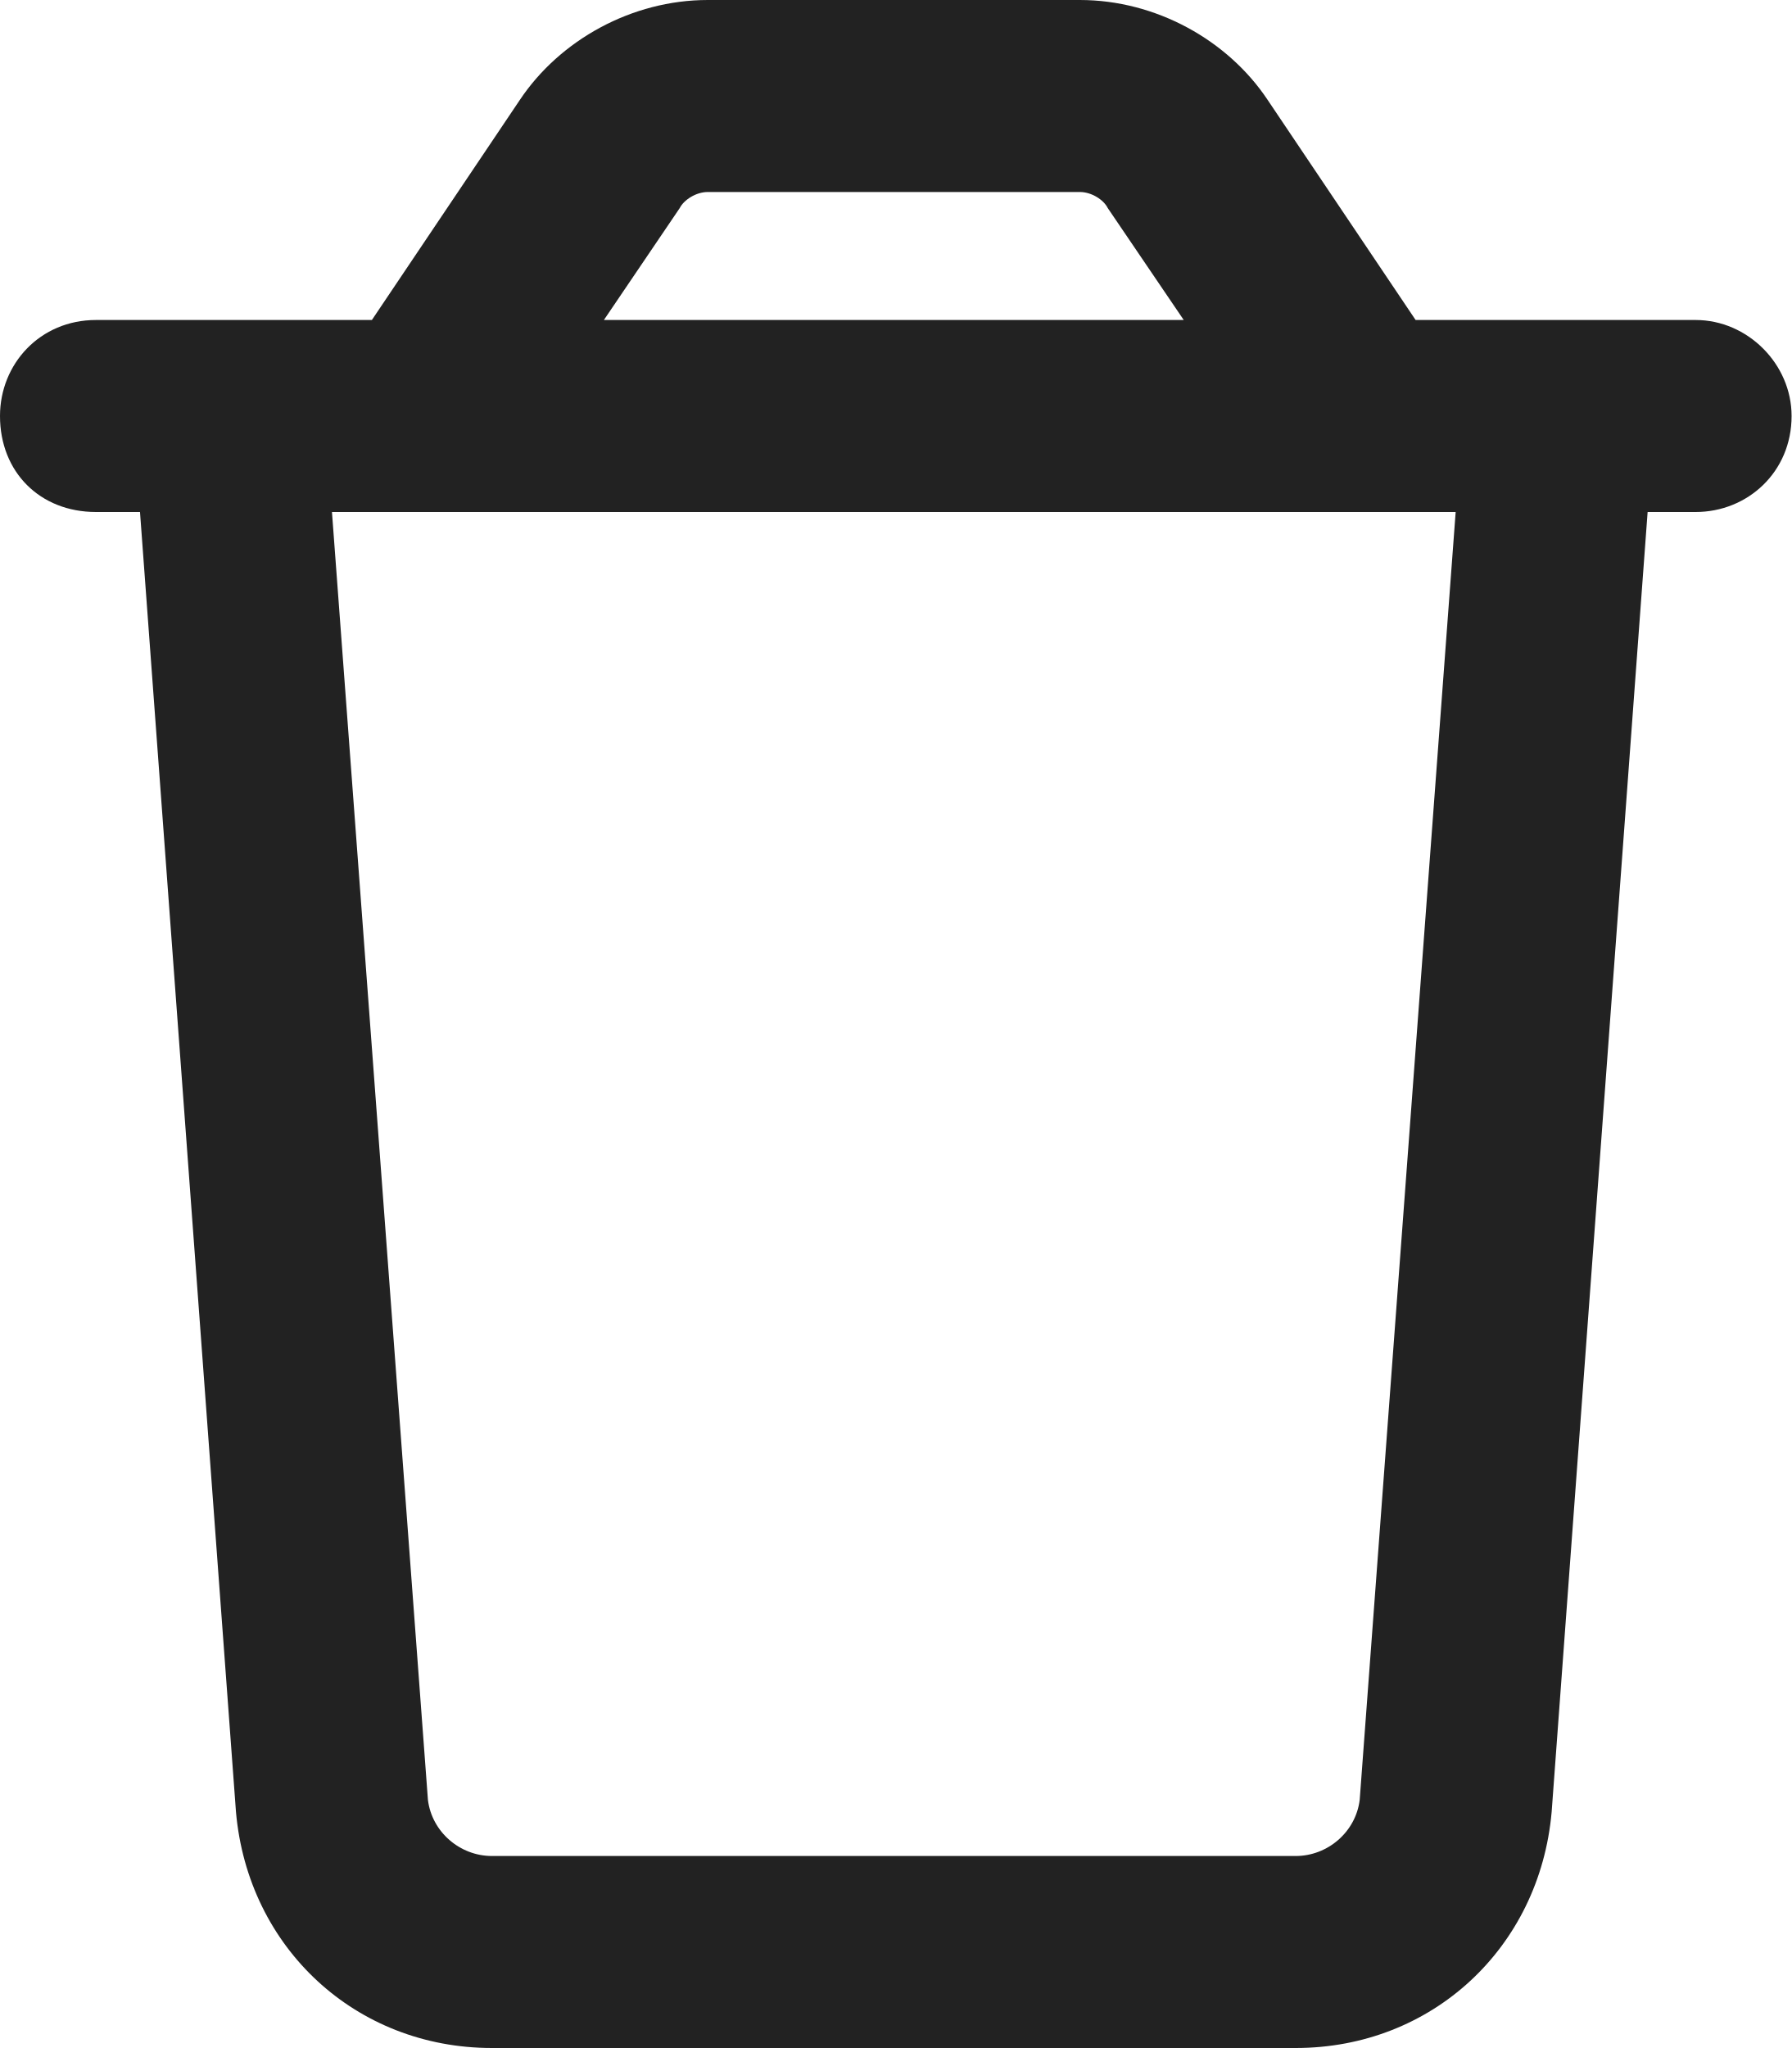
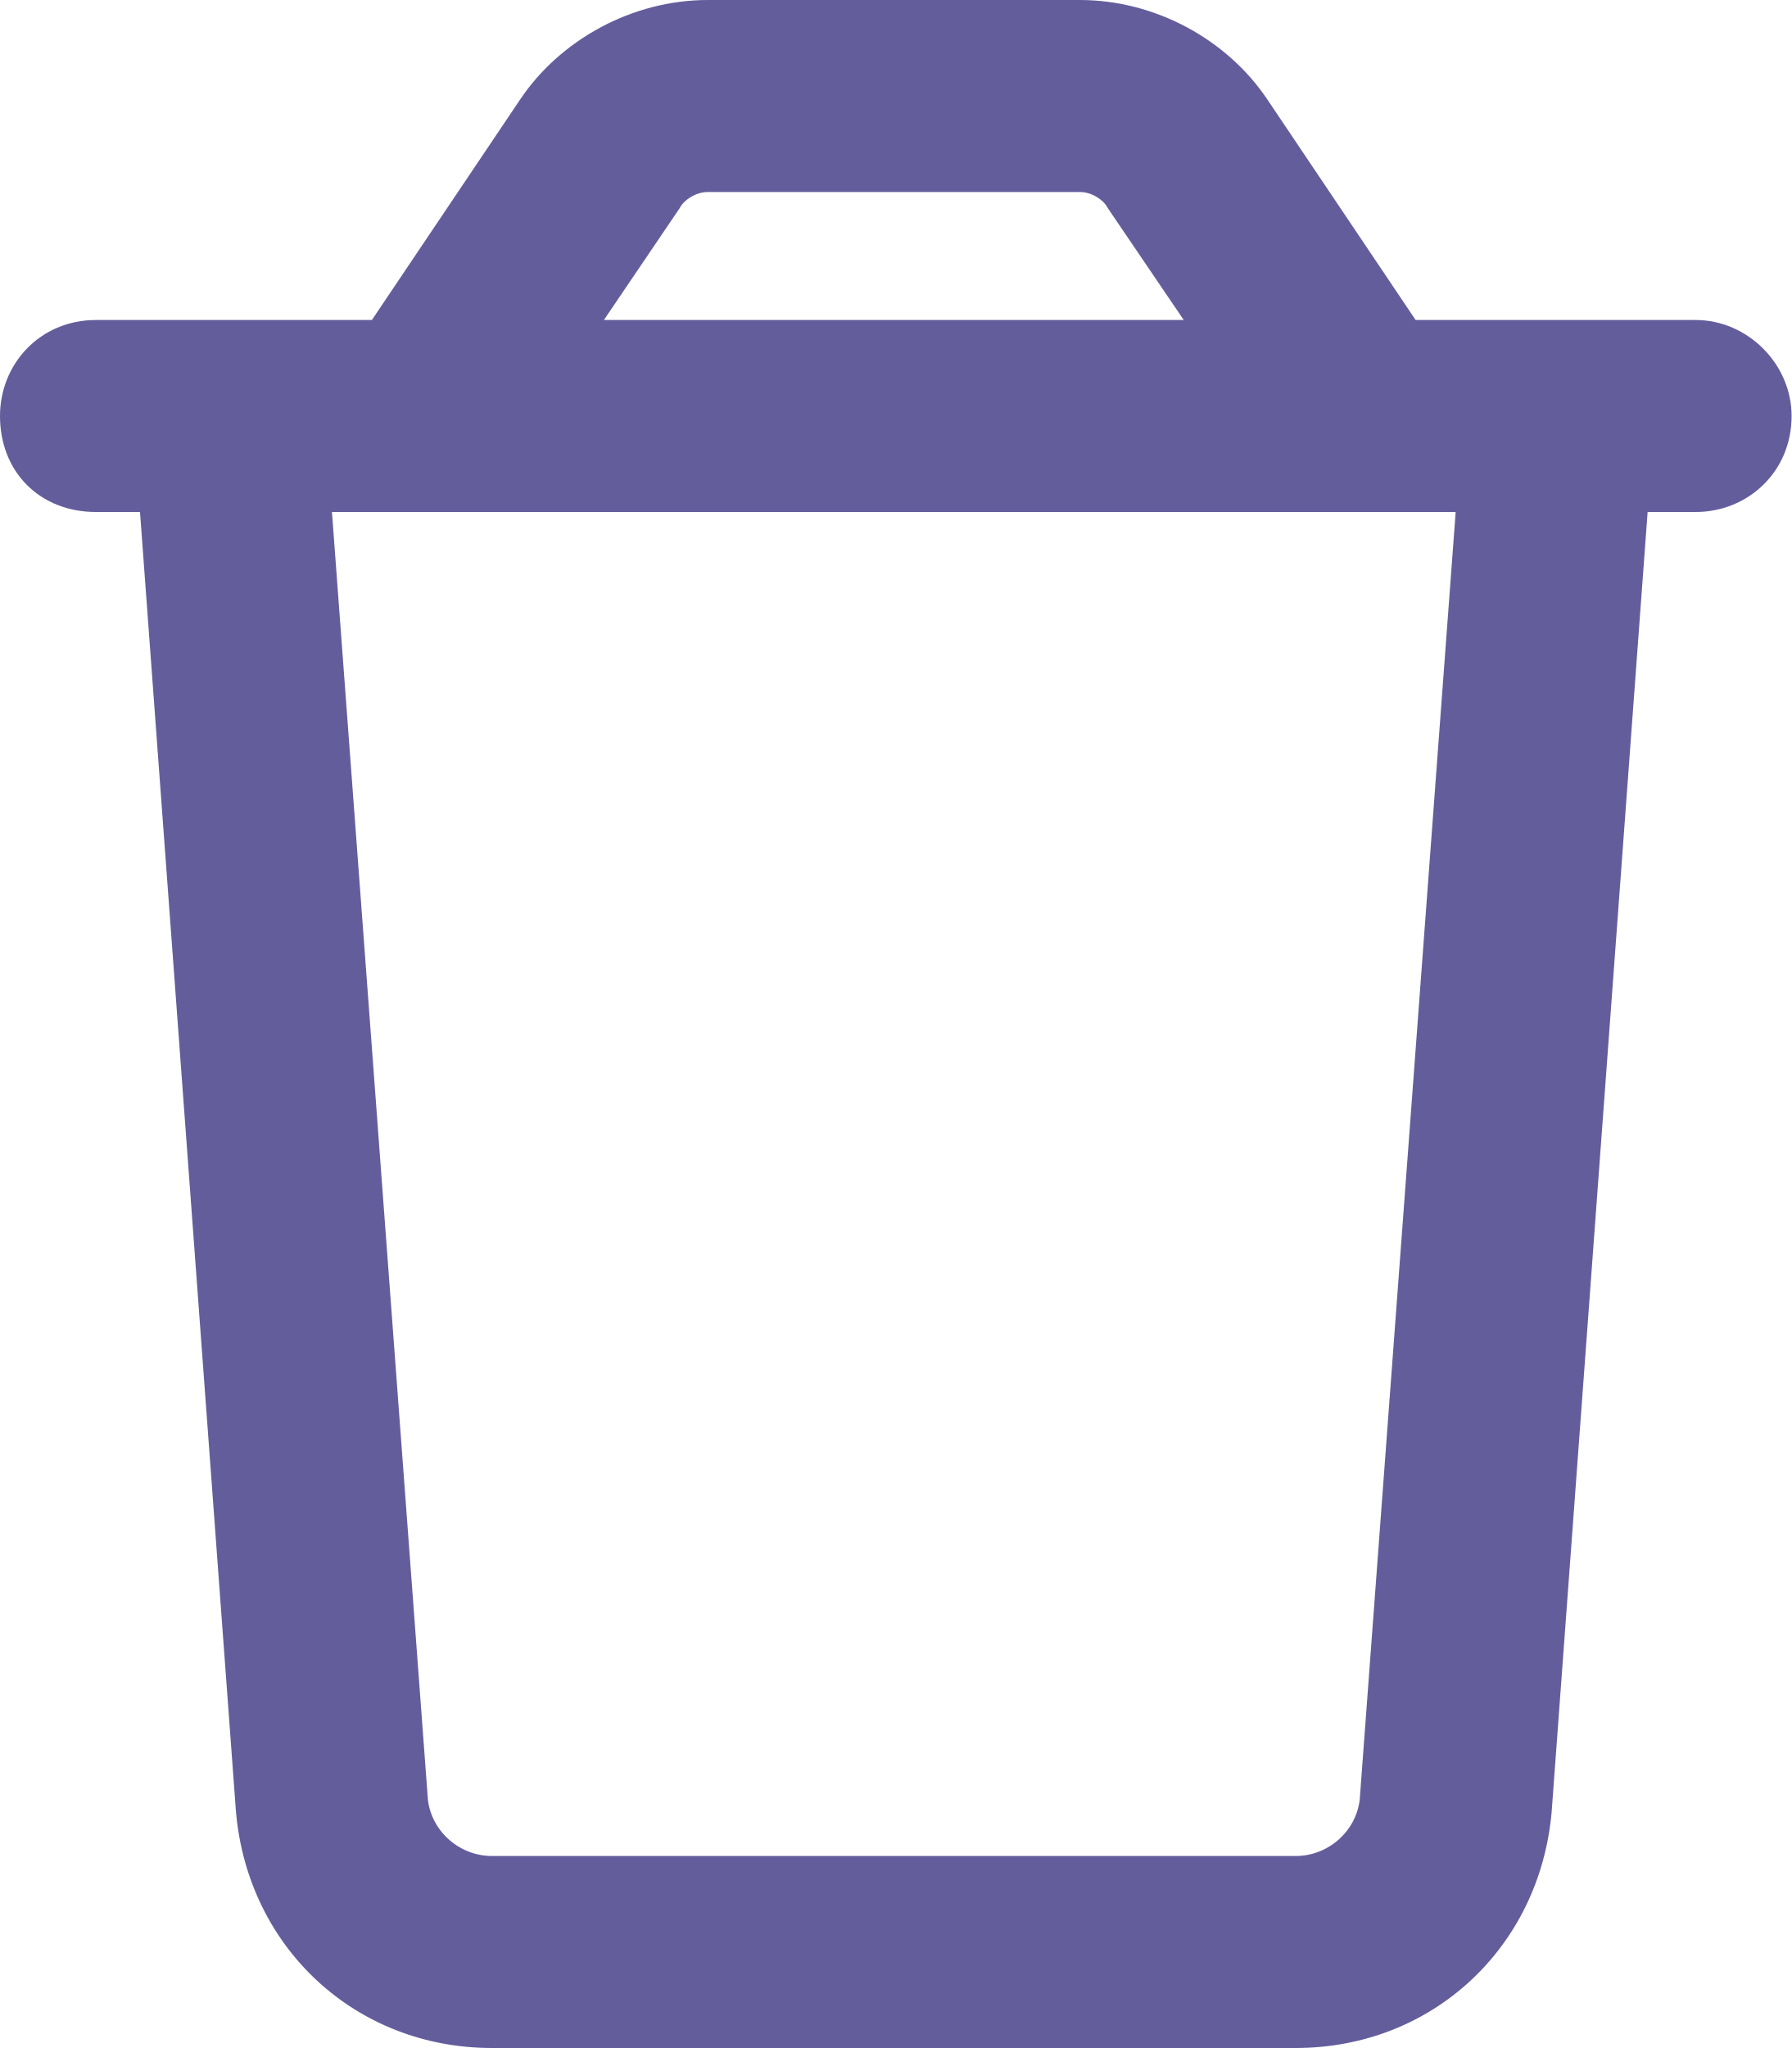
<svg xmlns="http://www.w3.org/2000/svg" width="14" height="16" viewBox="0 0 14 16" fill="none">
-   <path d="M13.25 2.5C13.656 2.5 14 2.844 14 3.25C14 3.688 13.656 4 13.25 4H12.875L12.125 14.156C12.031 15.219 11.188 16 10.125 16H3.844C2.781 16 1.938 15.219 1.844 14.156L1.094 4H0.75C0.312 4 0 3.688 0 3.25C0 2.844 0.312 2.5 0.75 2.5H2.906L4.062 0.781C4.375 0.312 4.938 0 5.531 0H8.438C9.031 0 9.594 0.312 9.906 0.781L11.062 2.5H13.25ZM5.531 1.5C5.438 1.5 5.344 1.562 5.312 1.625L4.719 2.5H9.25L8.656 1.625C8.625 1.562 8.531 1.5 8.438 1.5H5.531ZM11.375 4H2.594L3.344 14.062C3.375 14.312 3.594 14.5 3.844 14.5H10.125C10.375 14.5 10.594 14.312 10.625 14.062L11.375 4Z" fill="#222222" />
+   <path d="M13.25 2.5C13.656 2.5 14 2.844 14 3.25C14 3.688 13.656 4 13.25 4H12.875L12.125 14.156C12.031 15.219 11.188 16 10.125 16H3.844C2.781 16 1.938 15.219 1.844 14.156L1.094 4H0.75C0.312 4 0 3.688 0 3.25C0 2.844 0.312 2.5 0.75 2.5H2.906L4.062 0.781C4.375 0.312 4.938 0 5.531 0H8.438C9.031 0 9.594 0.312 9.906 0.781L11.062 2.5H13.25ZM5.531 1.5C5.438 1.5 5.344 1.562 5.312 1.625L4.719 2.5H9.25L8.656 1.625C8.625 1.562 8.531 1.5 8.438 1.5H5.531ZM11.375 4H2.594L3.344 14.062C3.375 14.312 3.594 14.5 3.844 14.5H10.125C10.375 14.5 10.594 14.312 10.625 14.062L11.375 4Z" fill="#645D9C" />
</svg>
